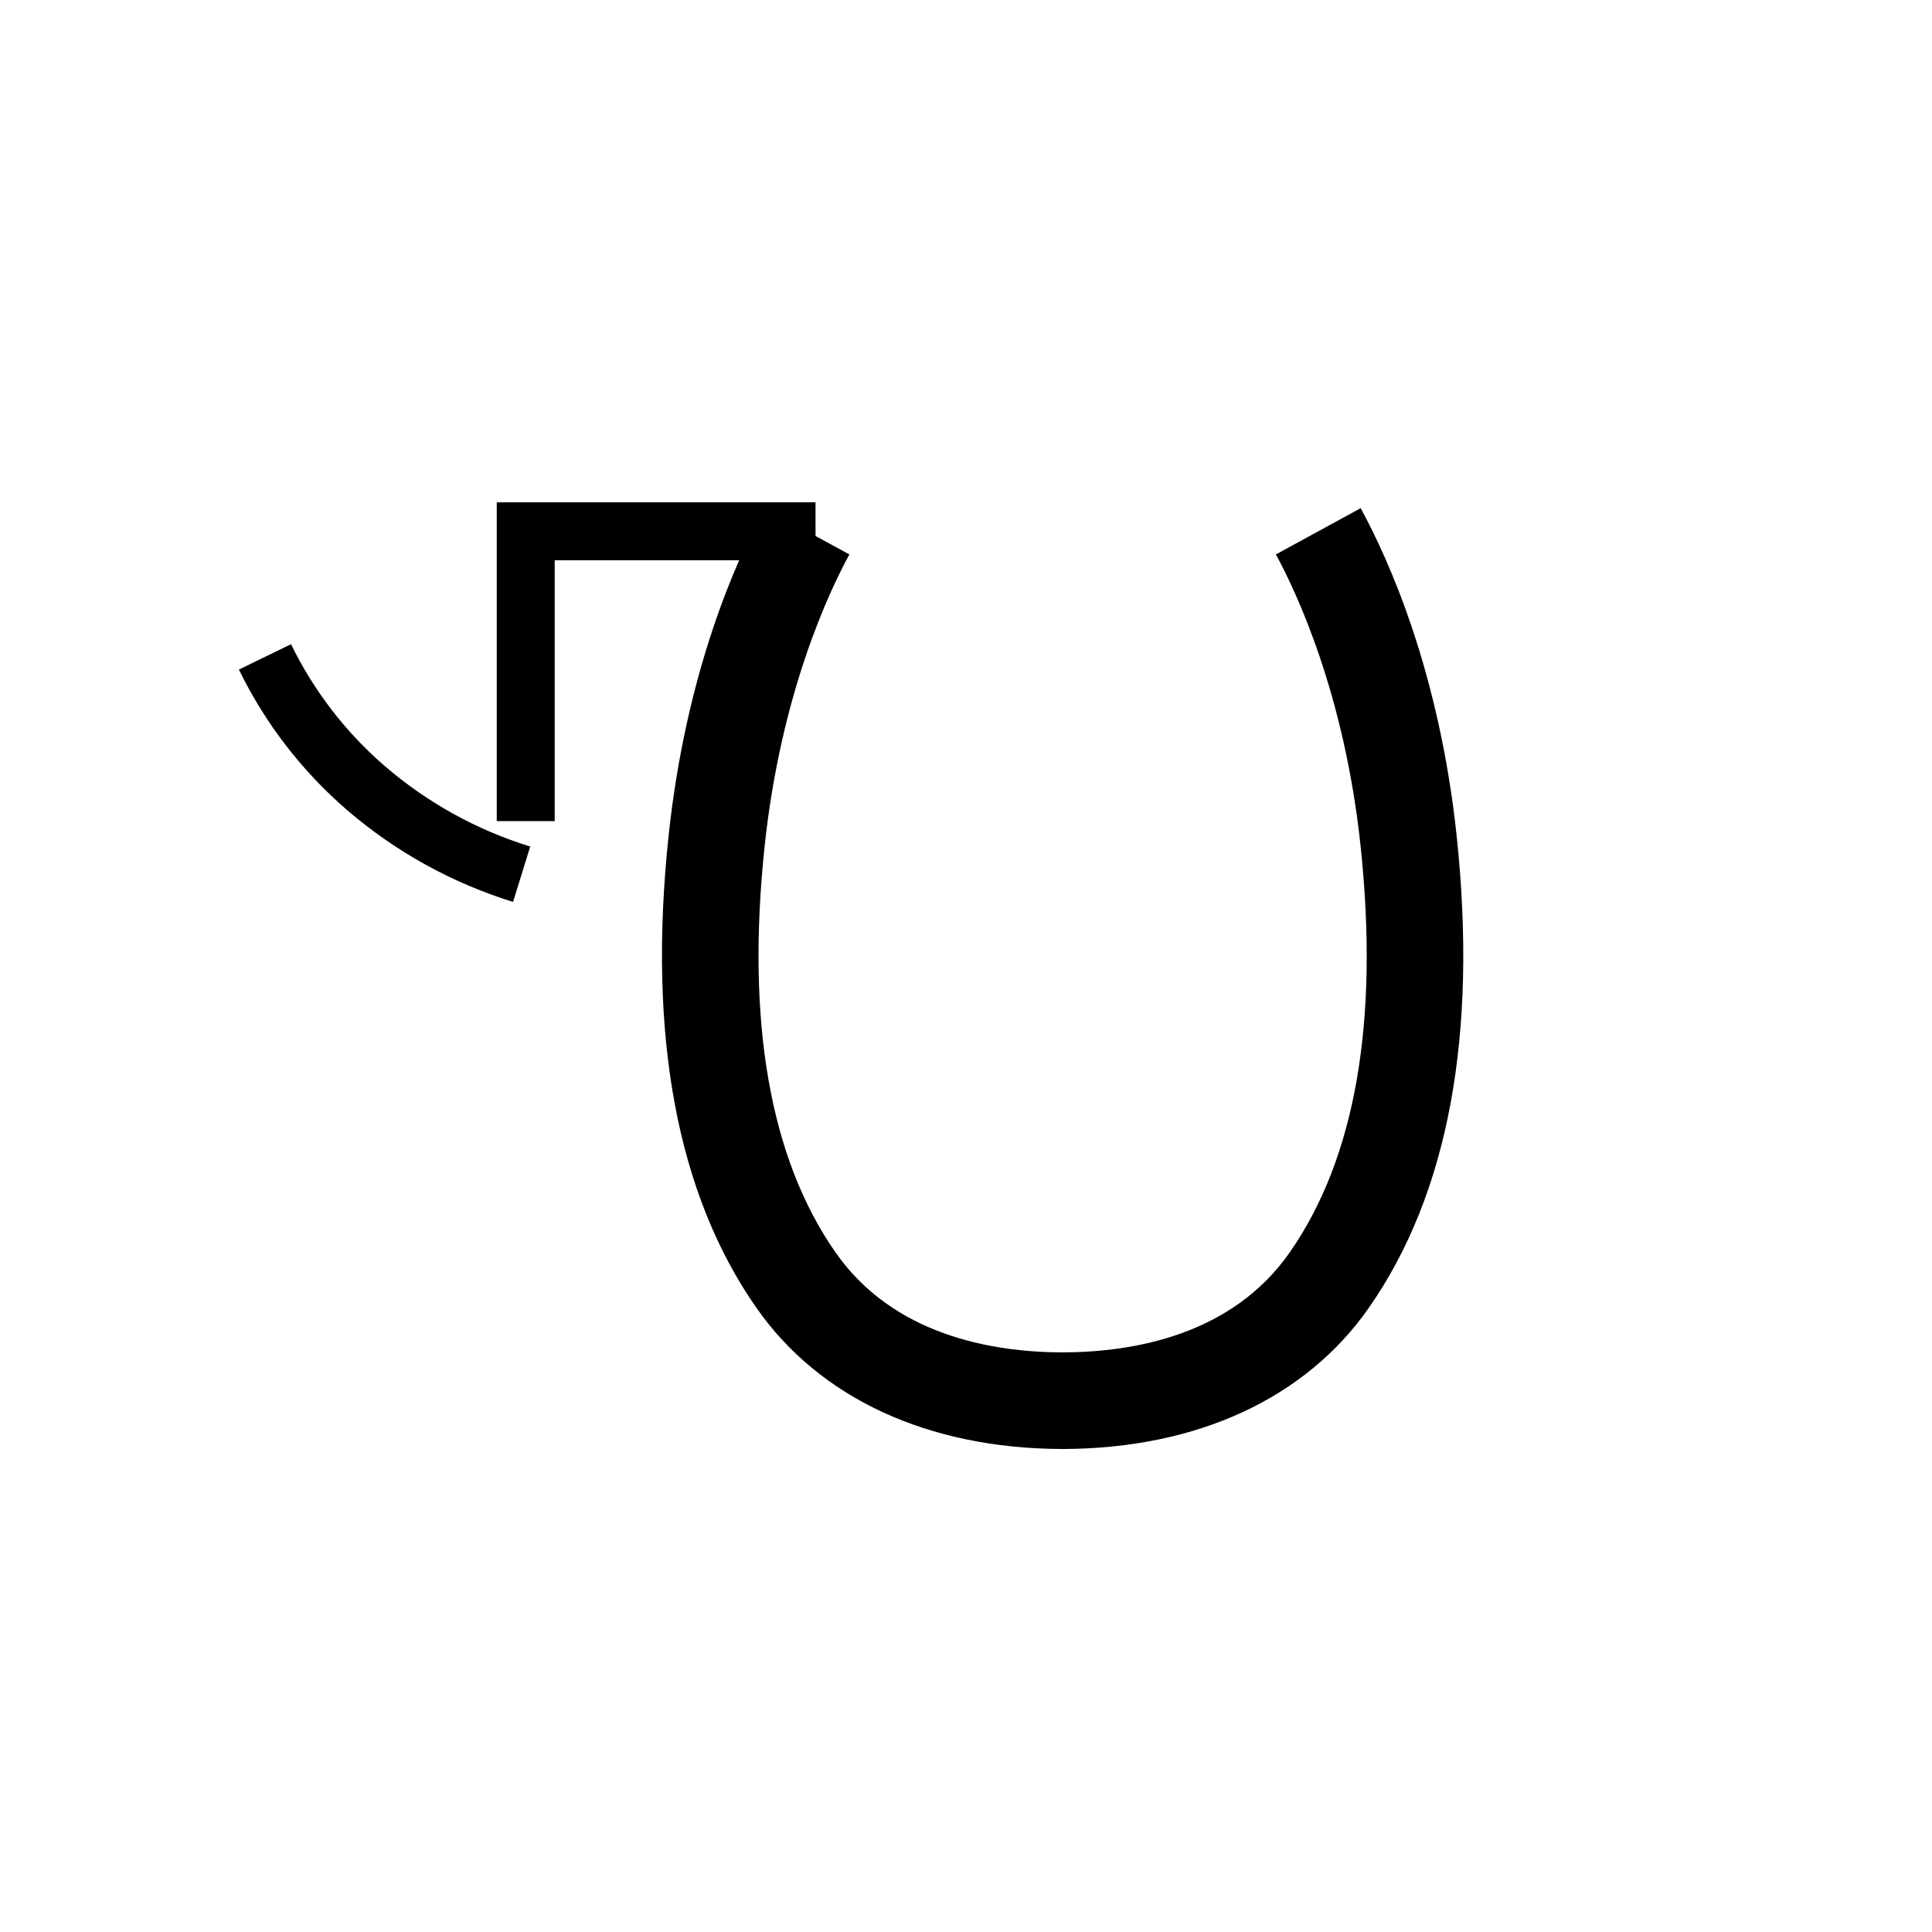
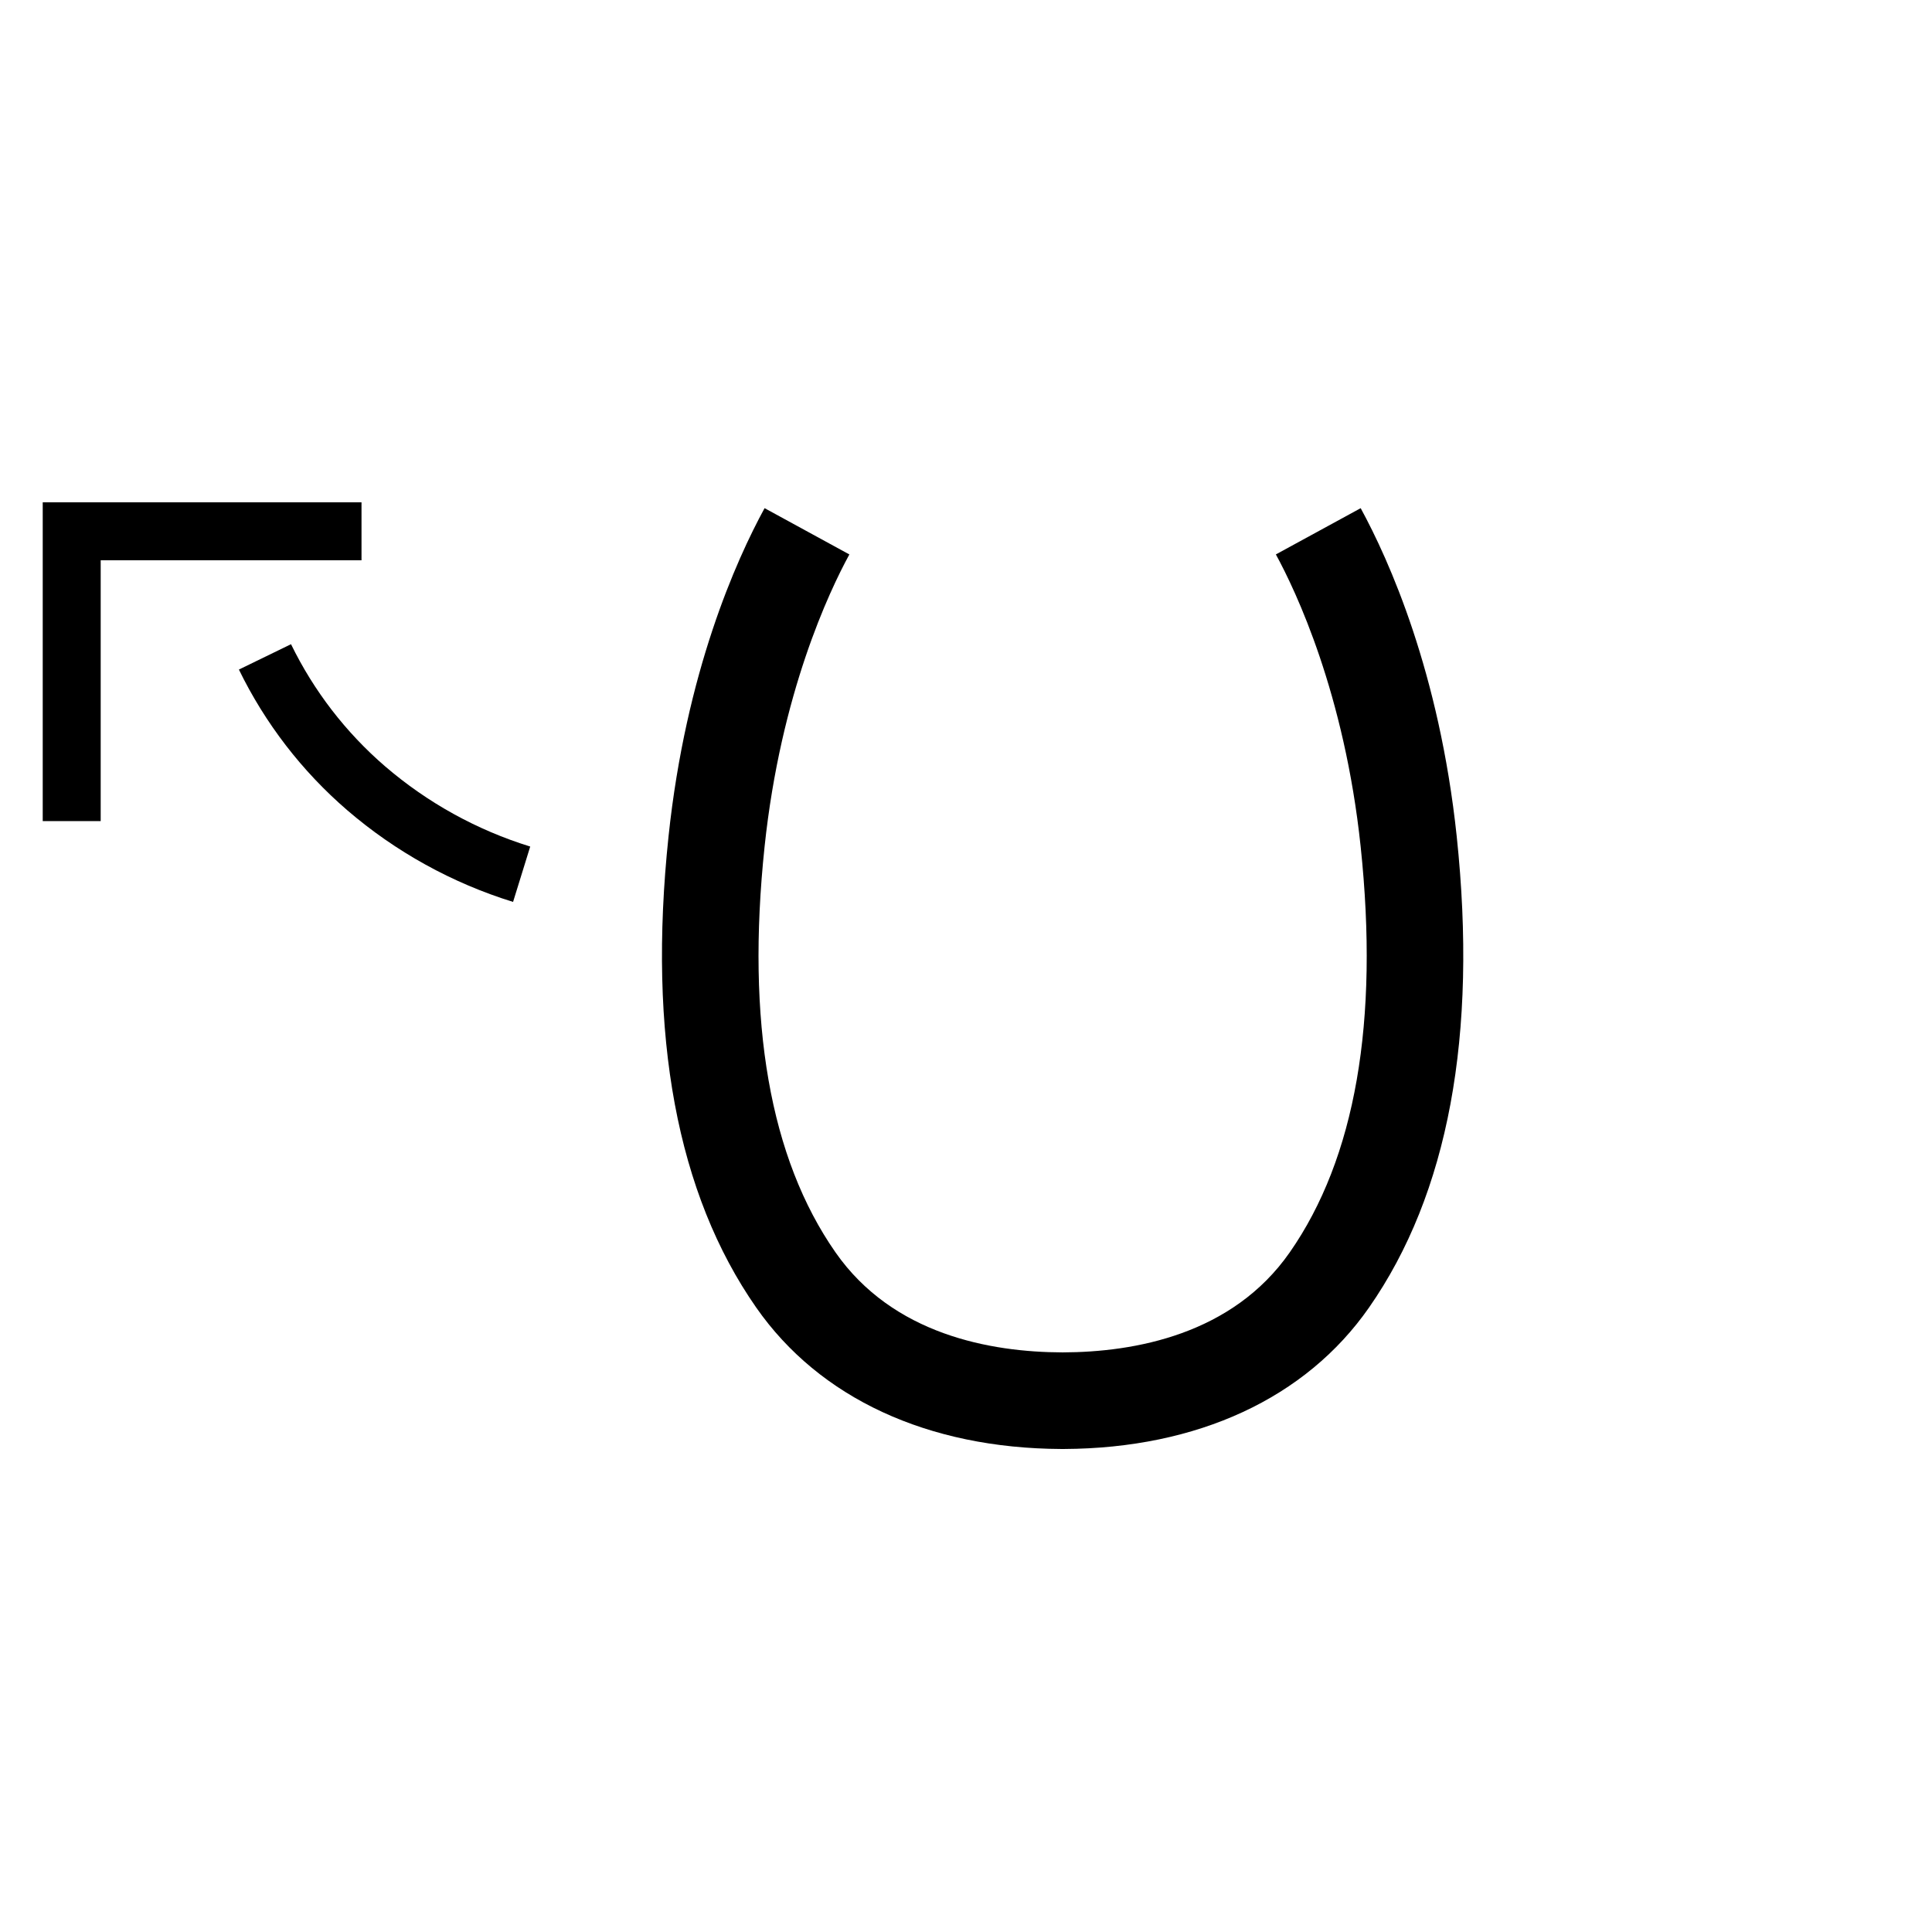
<svg xmlns="http://www.w3.org/2000/svg" viewBox="0 0 200 200" id="yi'" data-name="yi'">
  <path d="M110.134,150l-.262-.001c-13.83-.064-25.041-5.257-31.586-14.638C70.084,123.603,67.03,107.188,69.207,86.575,71.008,69.563,76.209,57.989,79.149,52.604l8.777,4.792c-2.079,3.808-7.096,14.378-8.775,30.23-1.917,18.15.551,32.286,7.336,42.013,5.94,8.513,16.039,10.339,23.515,10.36,7.48-.021,17.581-1.847,23.515-10.359,6.786-9.734,9.254-23.87,7.336-42.015-1.677-15.834-6.695-26.417-8.775-30.232l8.779-4.787c2.94,5.393,8.141,16.976,9.941,33.967,2.178,20.607-.876,37.021-9.078,48.786-6.539,9.382-17.751,14.575-31.587,14.64Z" />
  <path d="M53.113,93.366a48.172,48.172,0,0,1-17.174-9.498A45.558,45.558,0,0,1,24.731,69.313L30.126,66.687a39.603,39.603,0,0,0,9.742,12.646,42.123,42.123,0,0,0,15.02,8.301Z" />
-   <polygon points="57.423 85 51.423 85 51.423 52 84.423 52 84.423 58 57.423 58 57.423 85" />
+   <polygon points="10.423 85 4.423 85 4.423 52 37.423 52 37.423 58 10.423 58 10.423 85" />
</svg>
